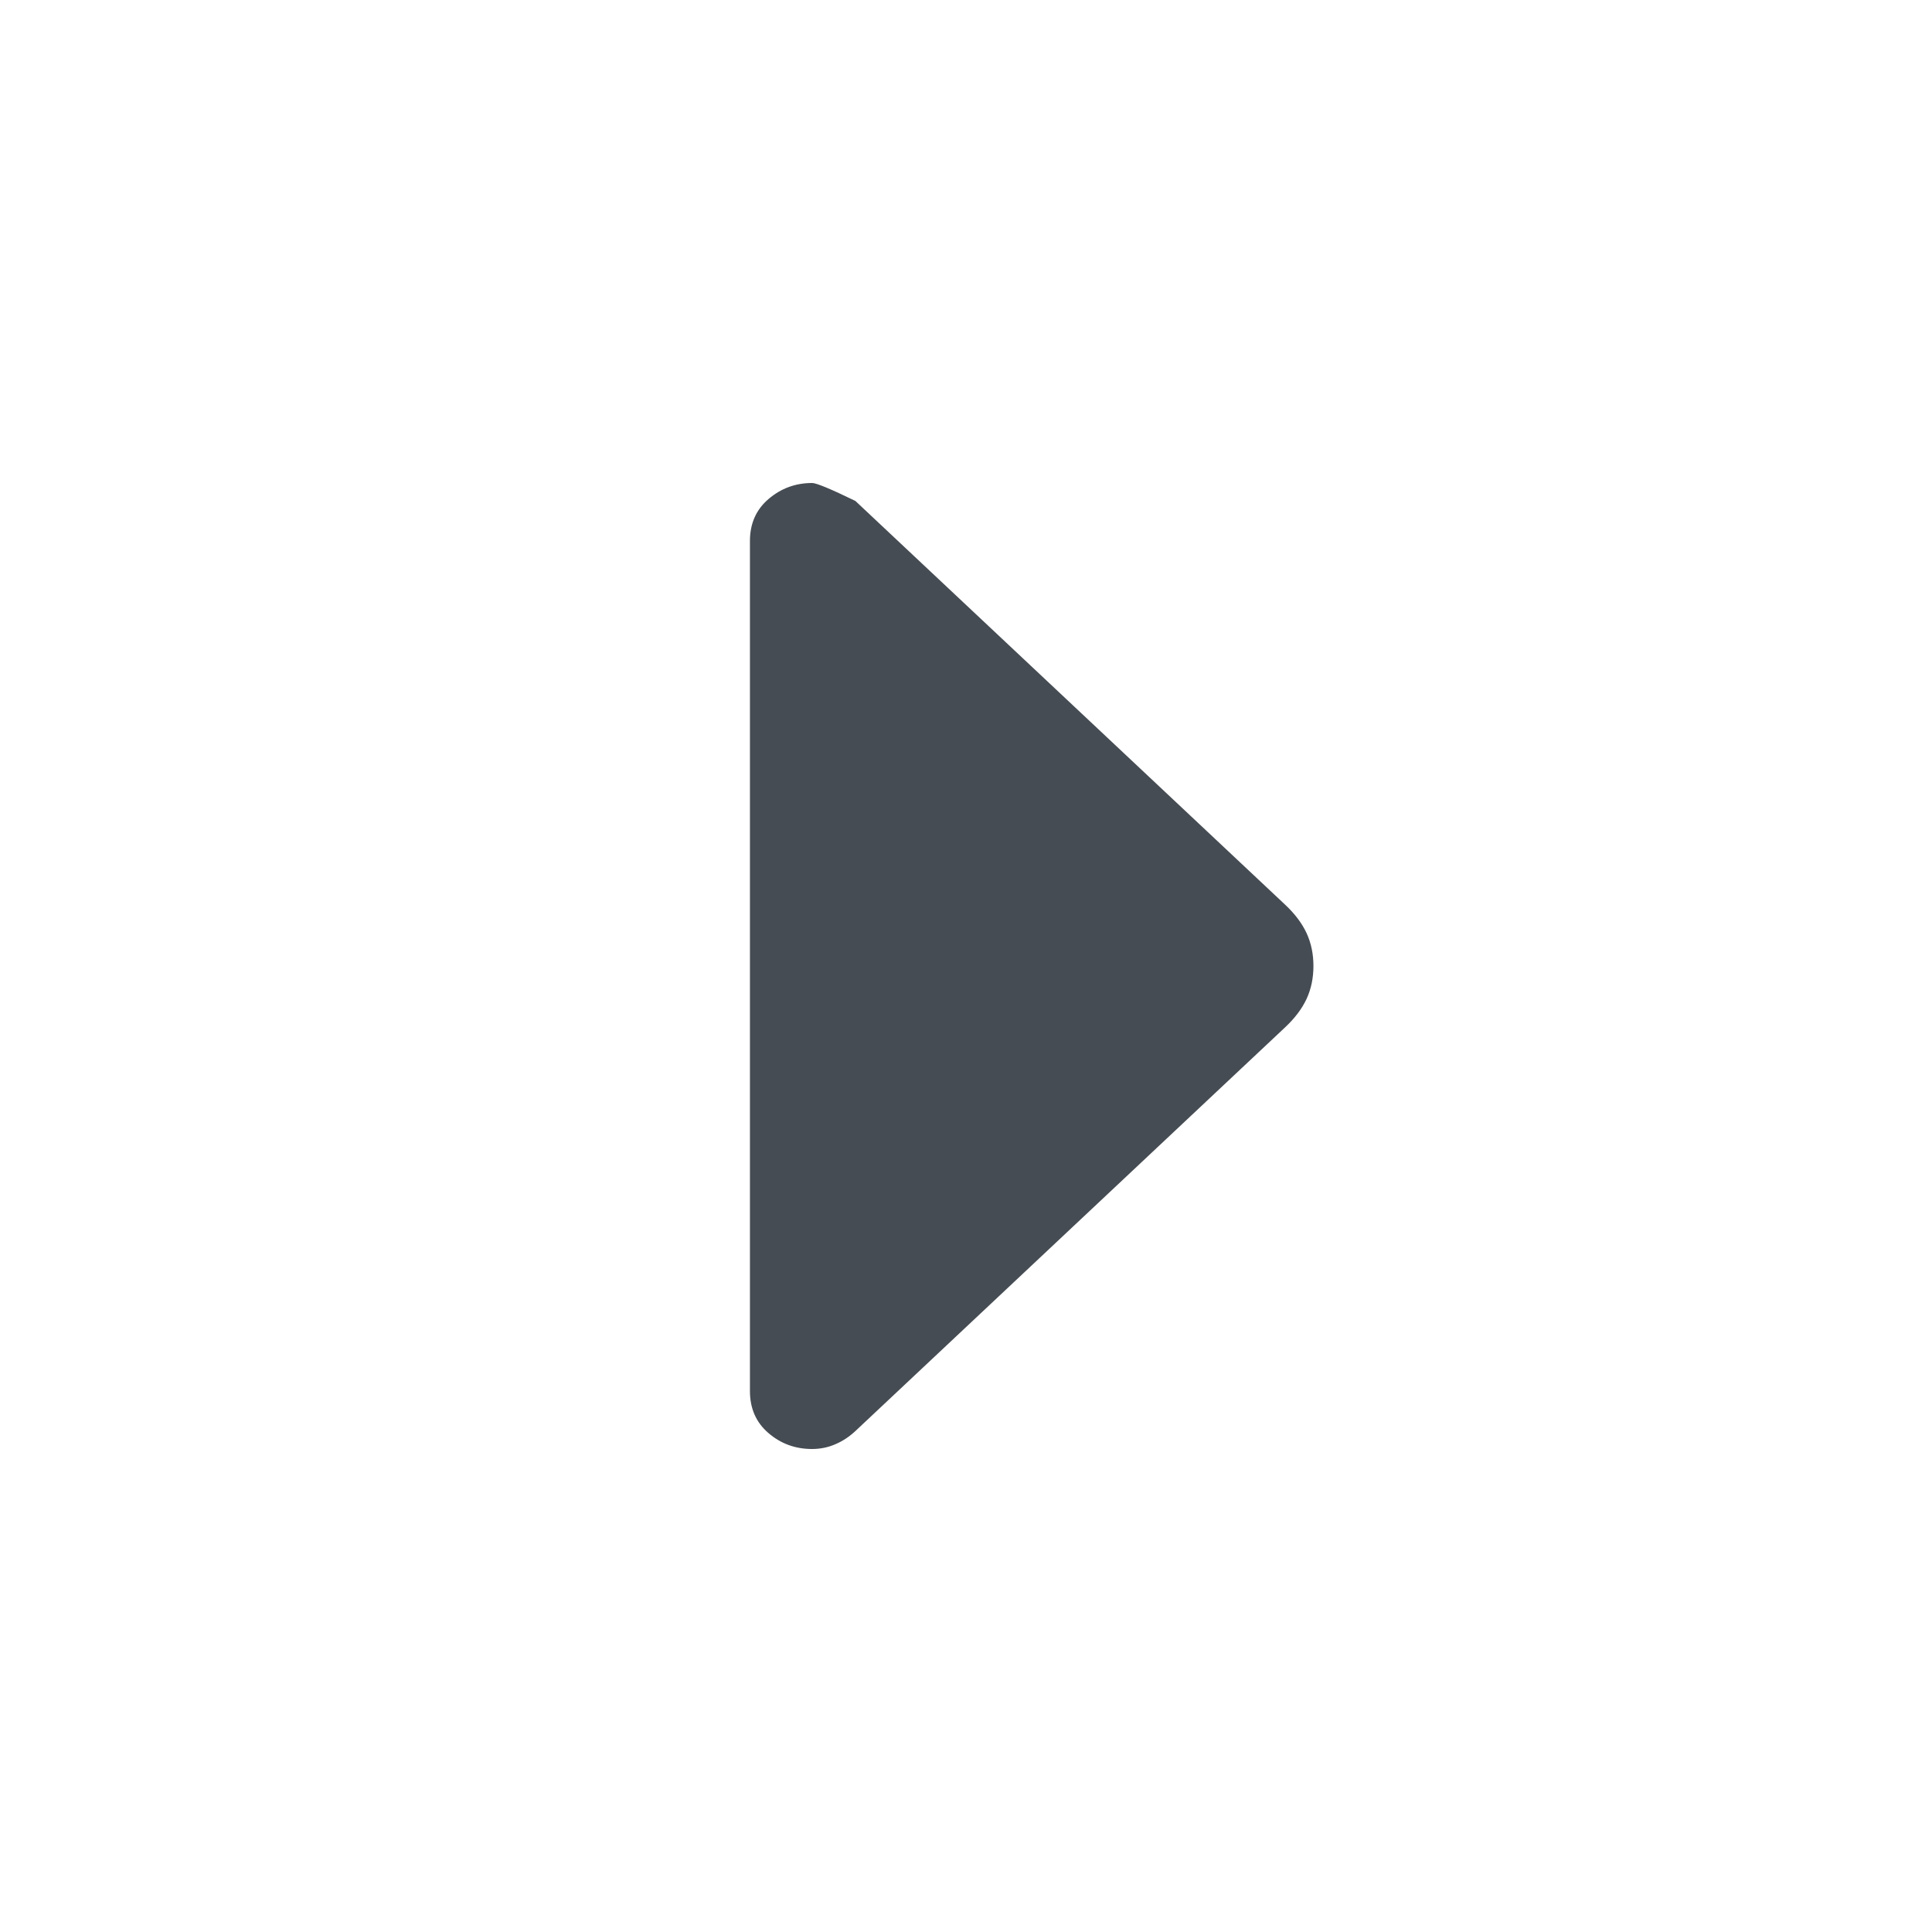
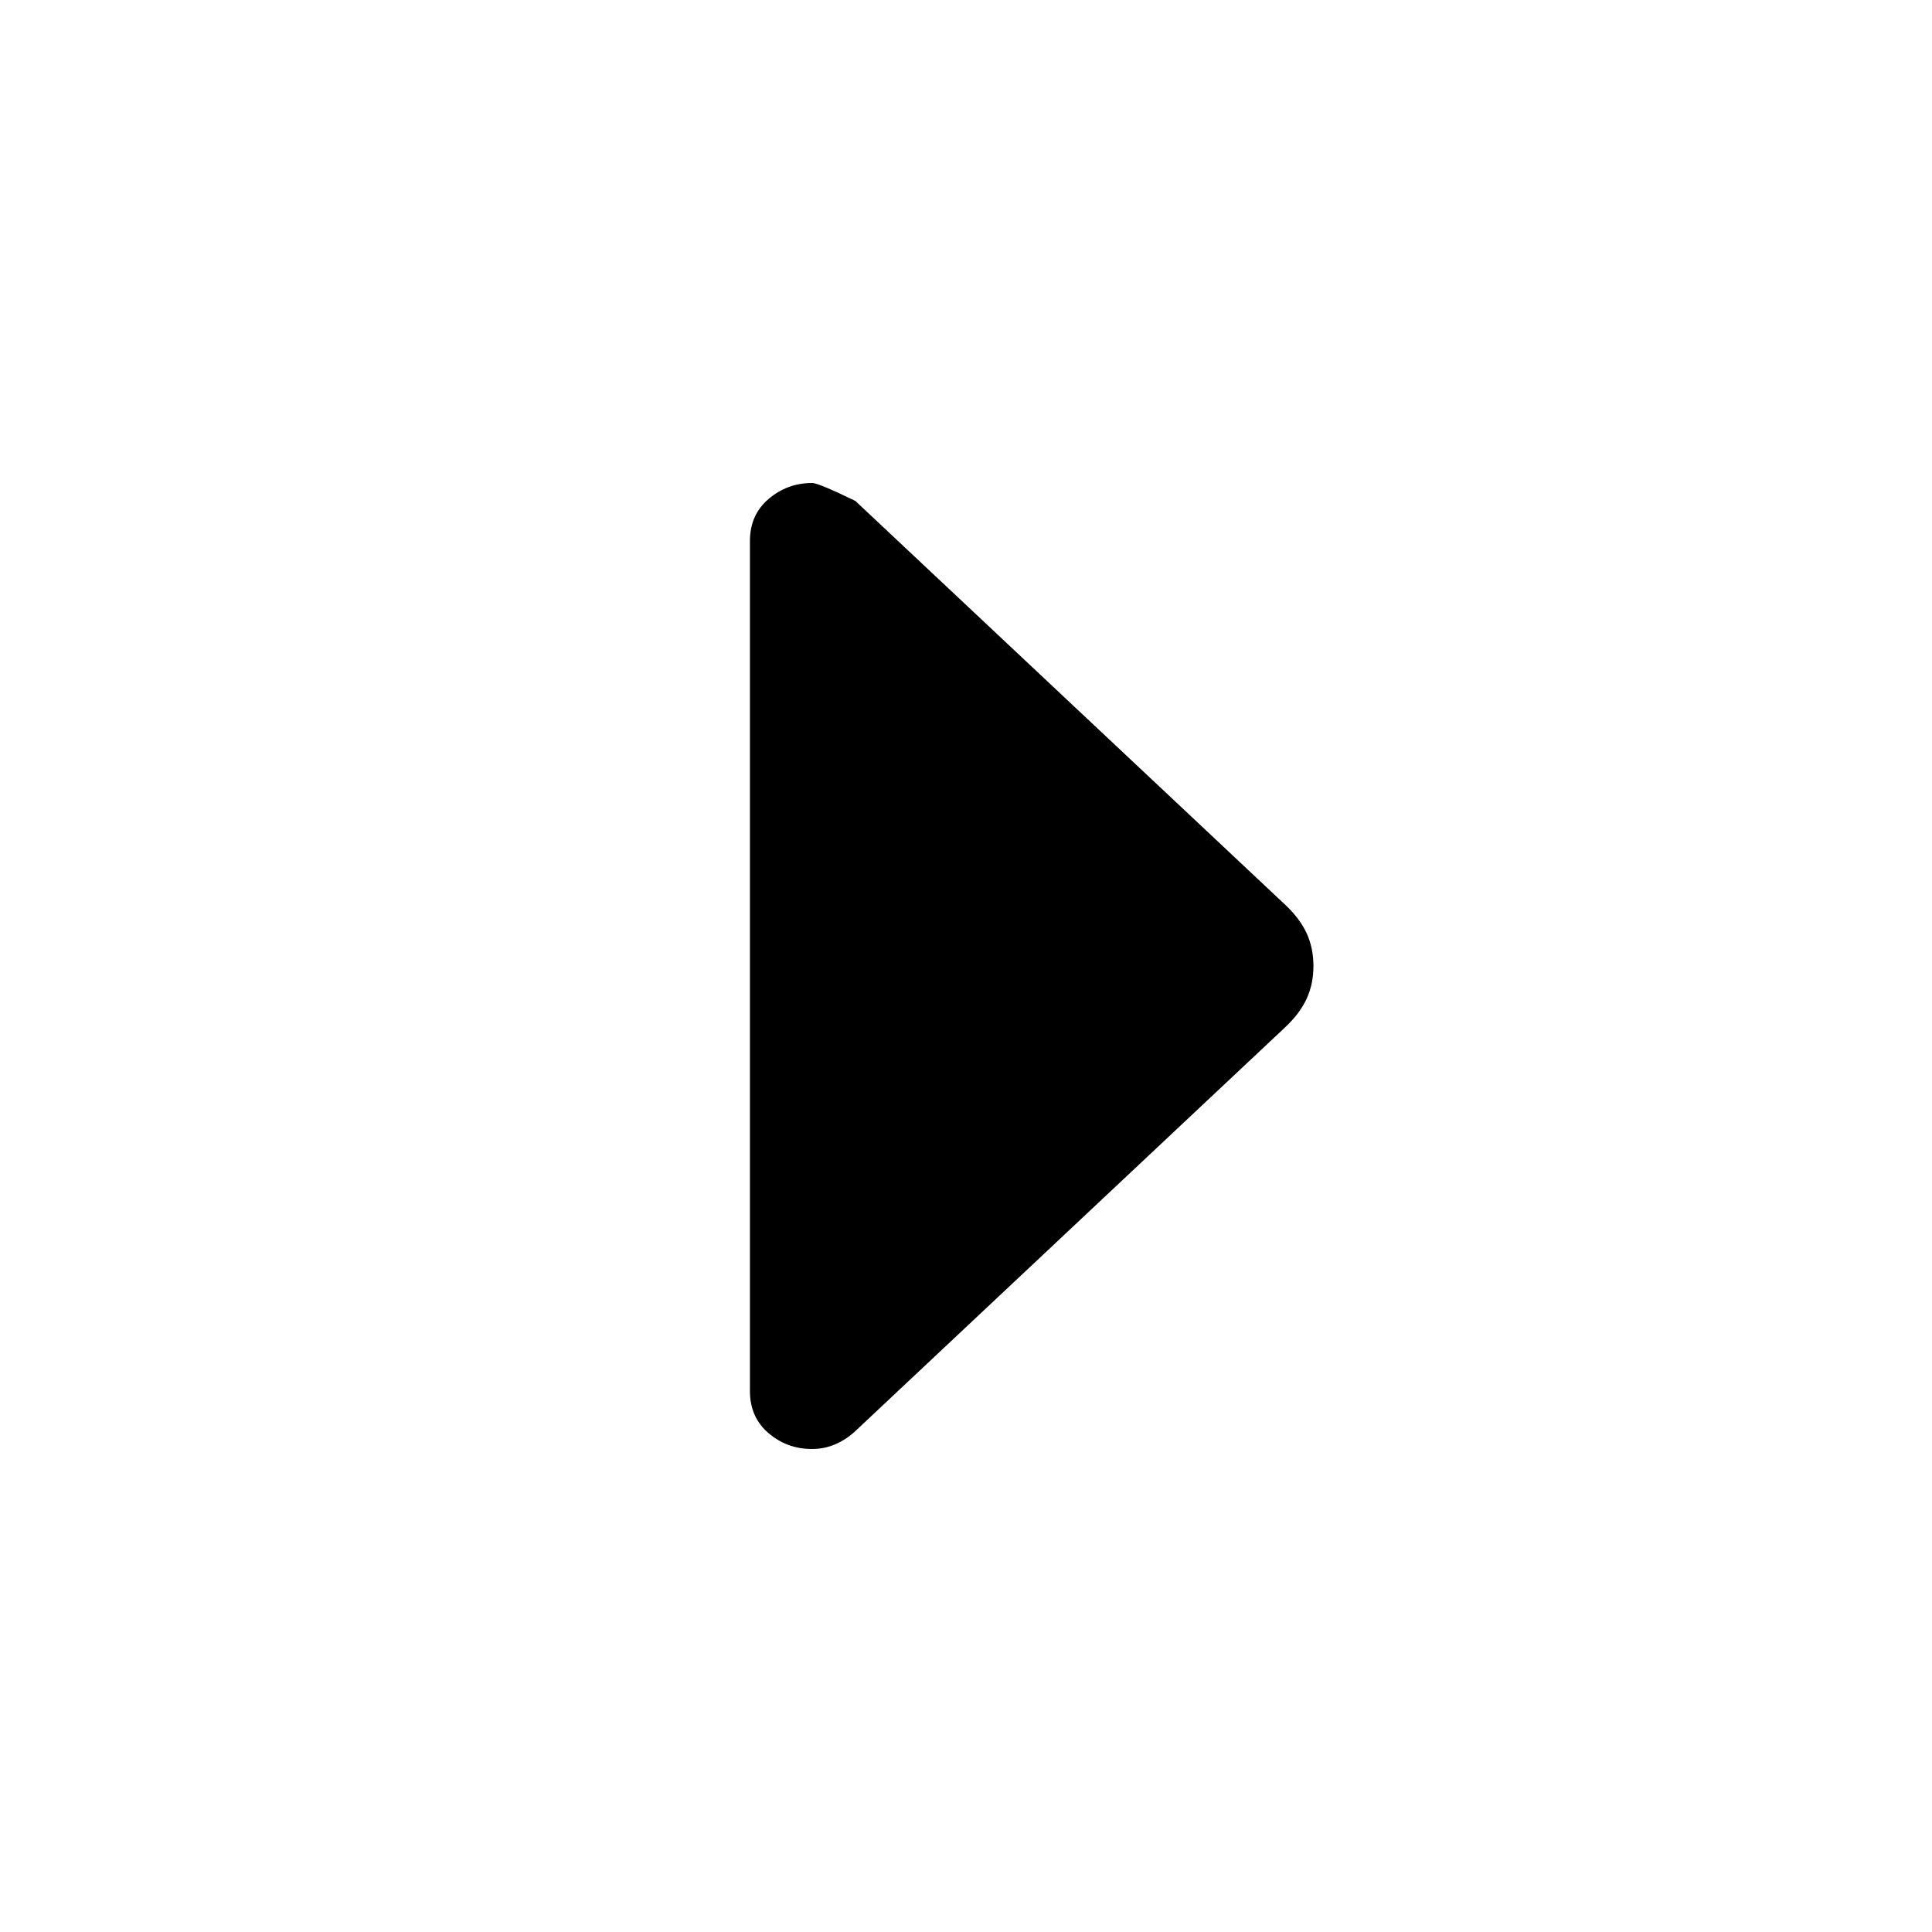
<svg xmlns="http://www.w3.org/2000/svg" width="24" height="24" viewBox="0 0 24 24" fill="none">
  <mask id="mask0_16877_80457" style="mask-type:alpha" maskUnits="userSpaceOnUse" x="0" y="0" width="24" height="24">
    <rect width="24" height="24" fill="#D9D9D9" />
  </mask>
  <g mask="url(#mask0_16877_80457)">
-     <path d="M10.087 18C9.88 18 9.699 17.934 9.546 17.802C9.393 17.671 9.316 17.497 9.316 17.281V6.719C9.316 6.503 9.394 6.329 9.548 6.198C9.703 6.066 9.883 6 10.089 6C10.141 6 10.32 6.074 10.626 6.223L15.963 11.237C16.086 11.352 16.175 11.471 16.232 11.594C16.288 11.717 16.316 11.852 16.316 12C16.316 12.148 16.288 12.283 16.232 12.406C16.175 12.529 16.086 12.648 15.963 12.763L10.626 17.777C10.552 17.846 10.47 17.901 10.379 17.94C10.288 17.98 10.191 18 10.087 18Z" fill="#464C53" />
+     <path d="M10.087 18C9.88 18 9.699 17.934 9.546 17.802C9.393 17.671 9.316 17.497 9.316 17.281V6.719C9.316 6.503 9.394 6.329 9.548 6.198C9.703 6.066 9.883 6 10.089 6C10.141 6 10.32 6.074 10.626 6.223L15.963 11.237C16.086 11.352 16.175 11.471 16.232 11.594C16.288 11.717 16.316 11.852 16.316 12C16.316 12.148 16.288 12.283 16.232 12.406C16.175 12.529 16.086 12.648 15.963 12.763L10.626 17.777C10.552 17.846 10.47 17.901 10.379 17.94C10.288 17.98 10.191 18 10.087 18Z" fill="currentColor" />
  </g>
</svg>
